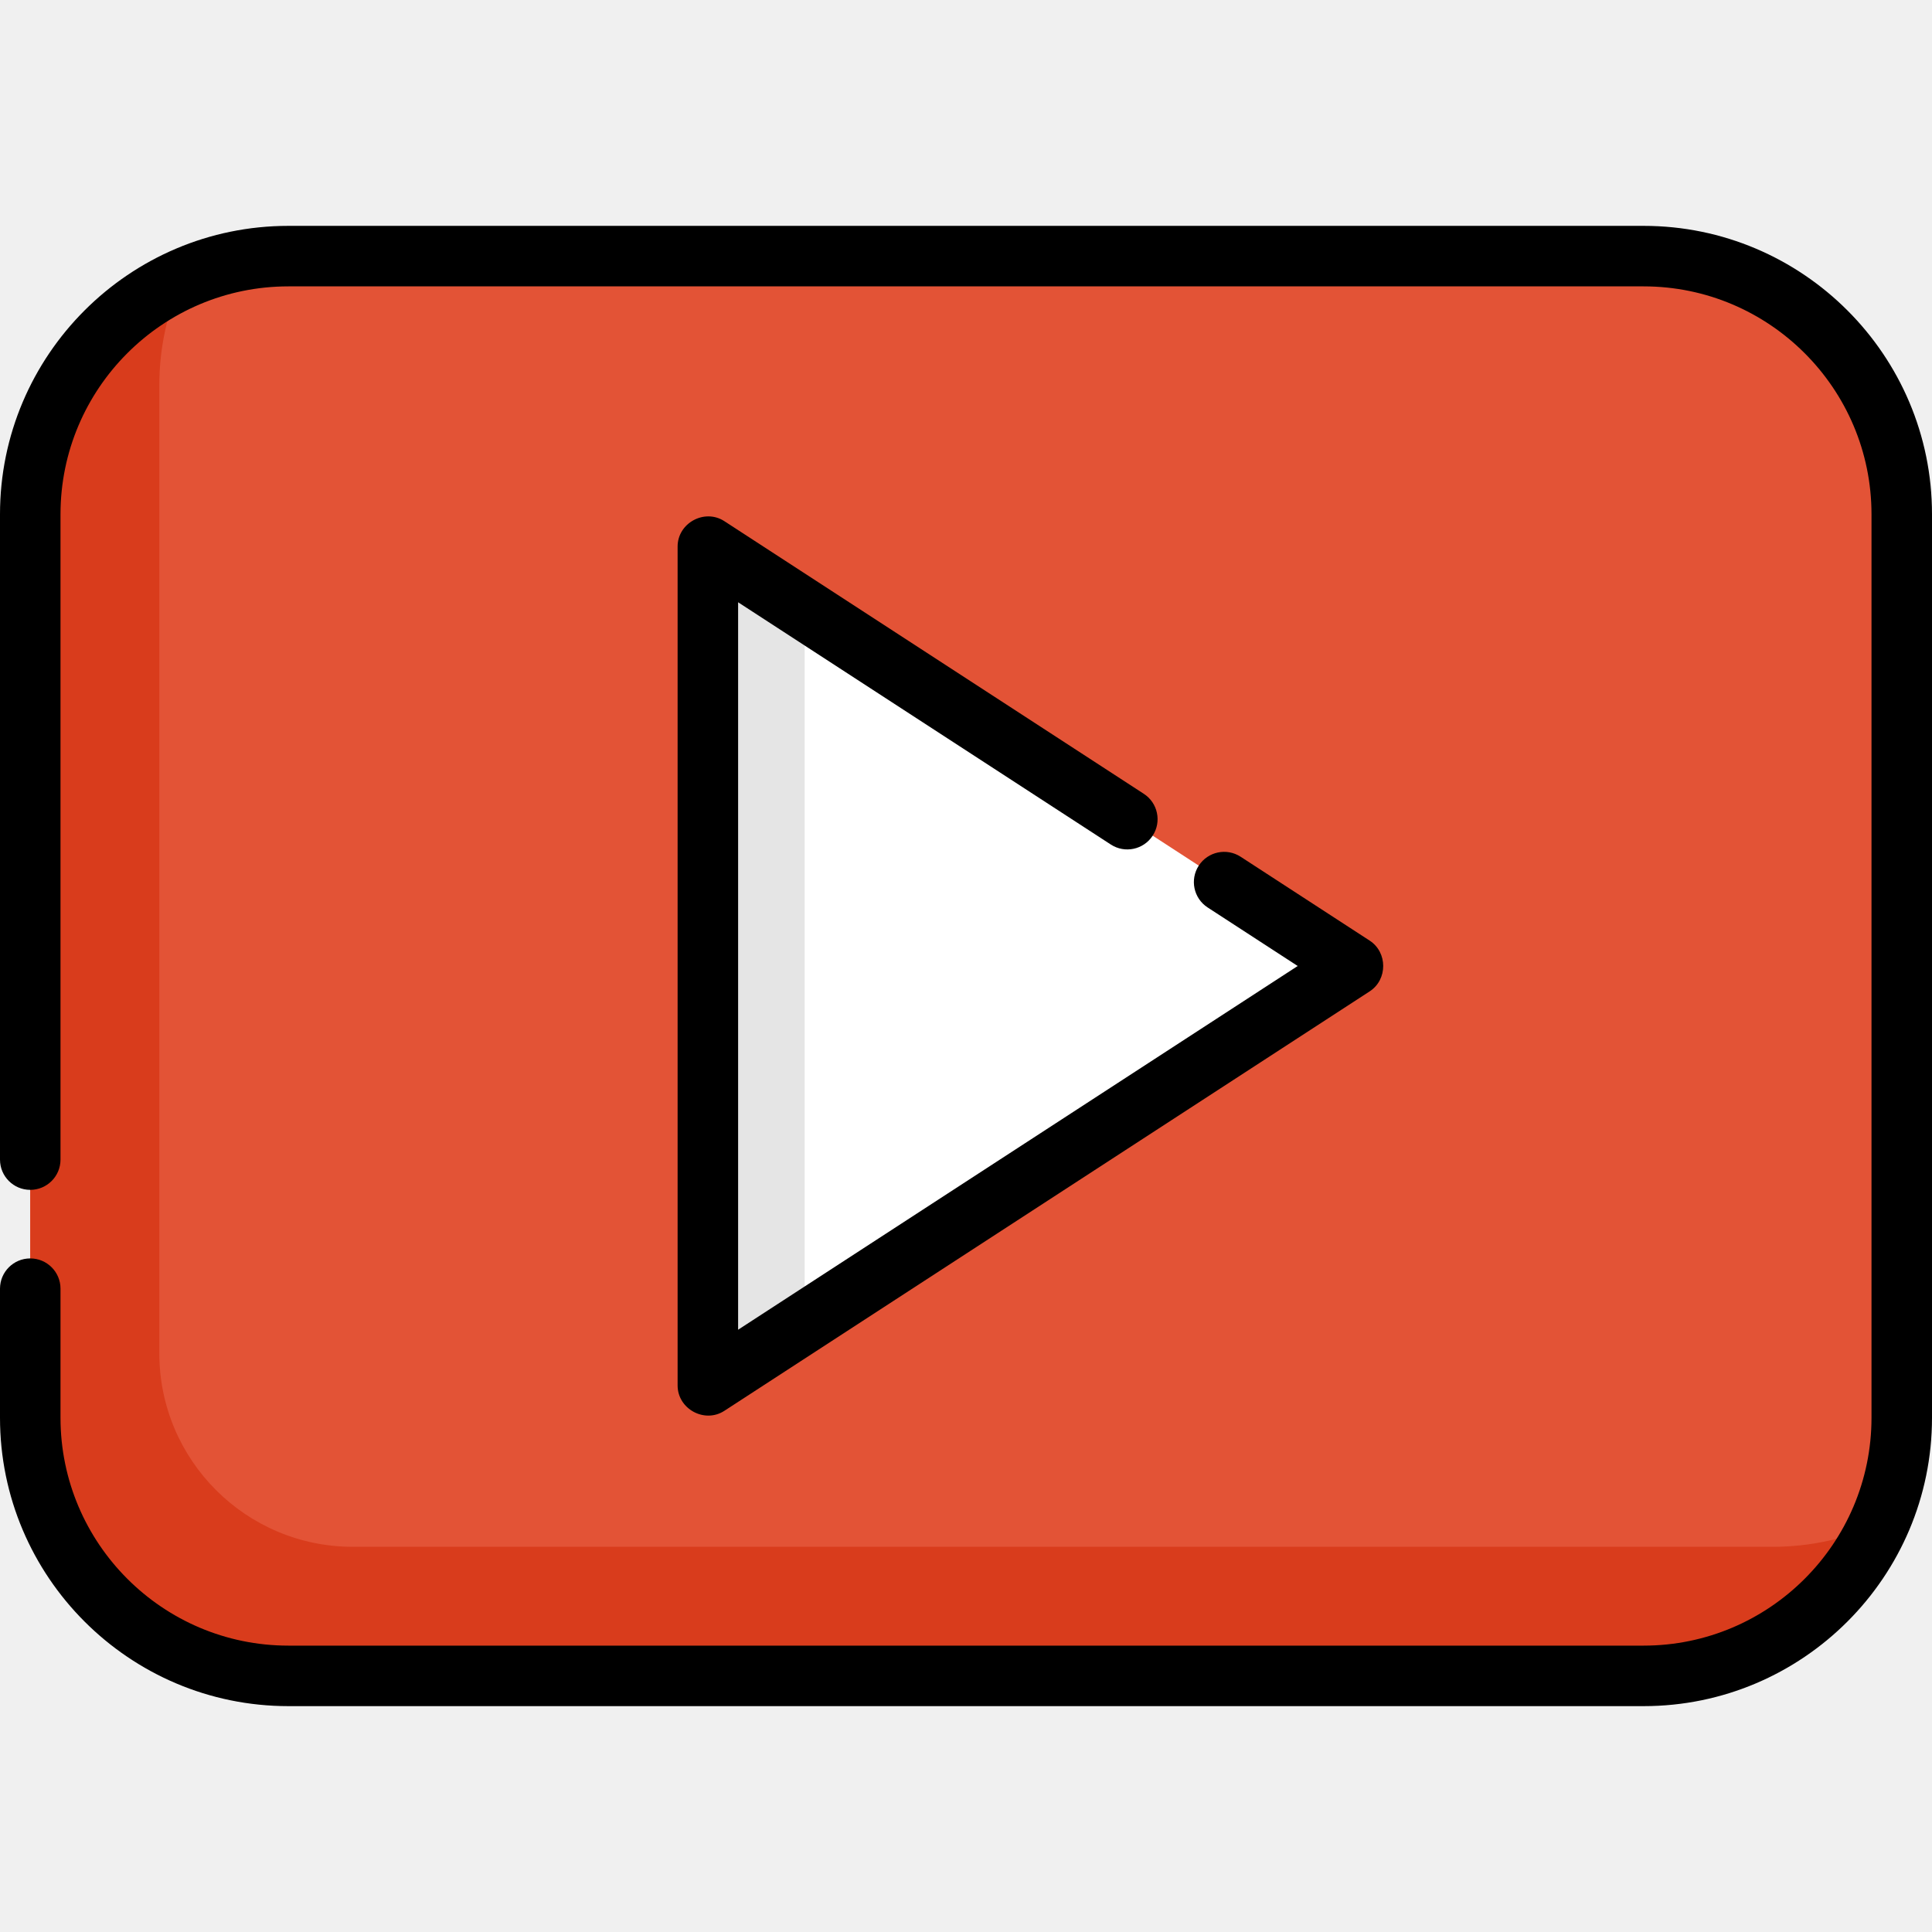
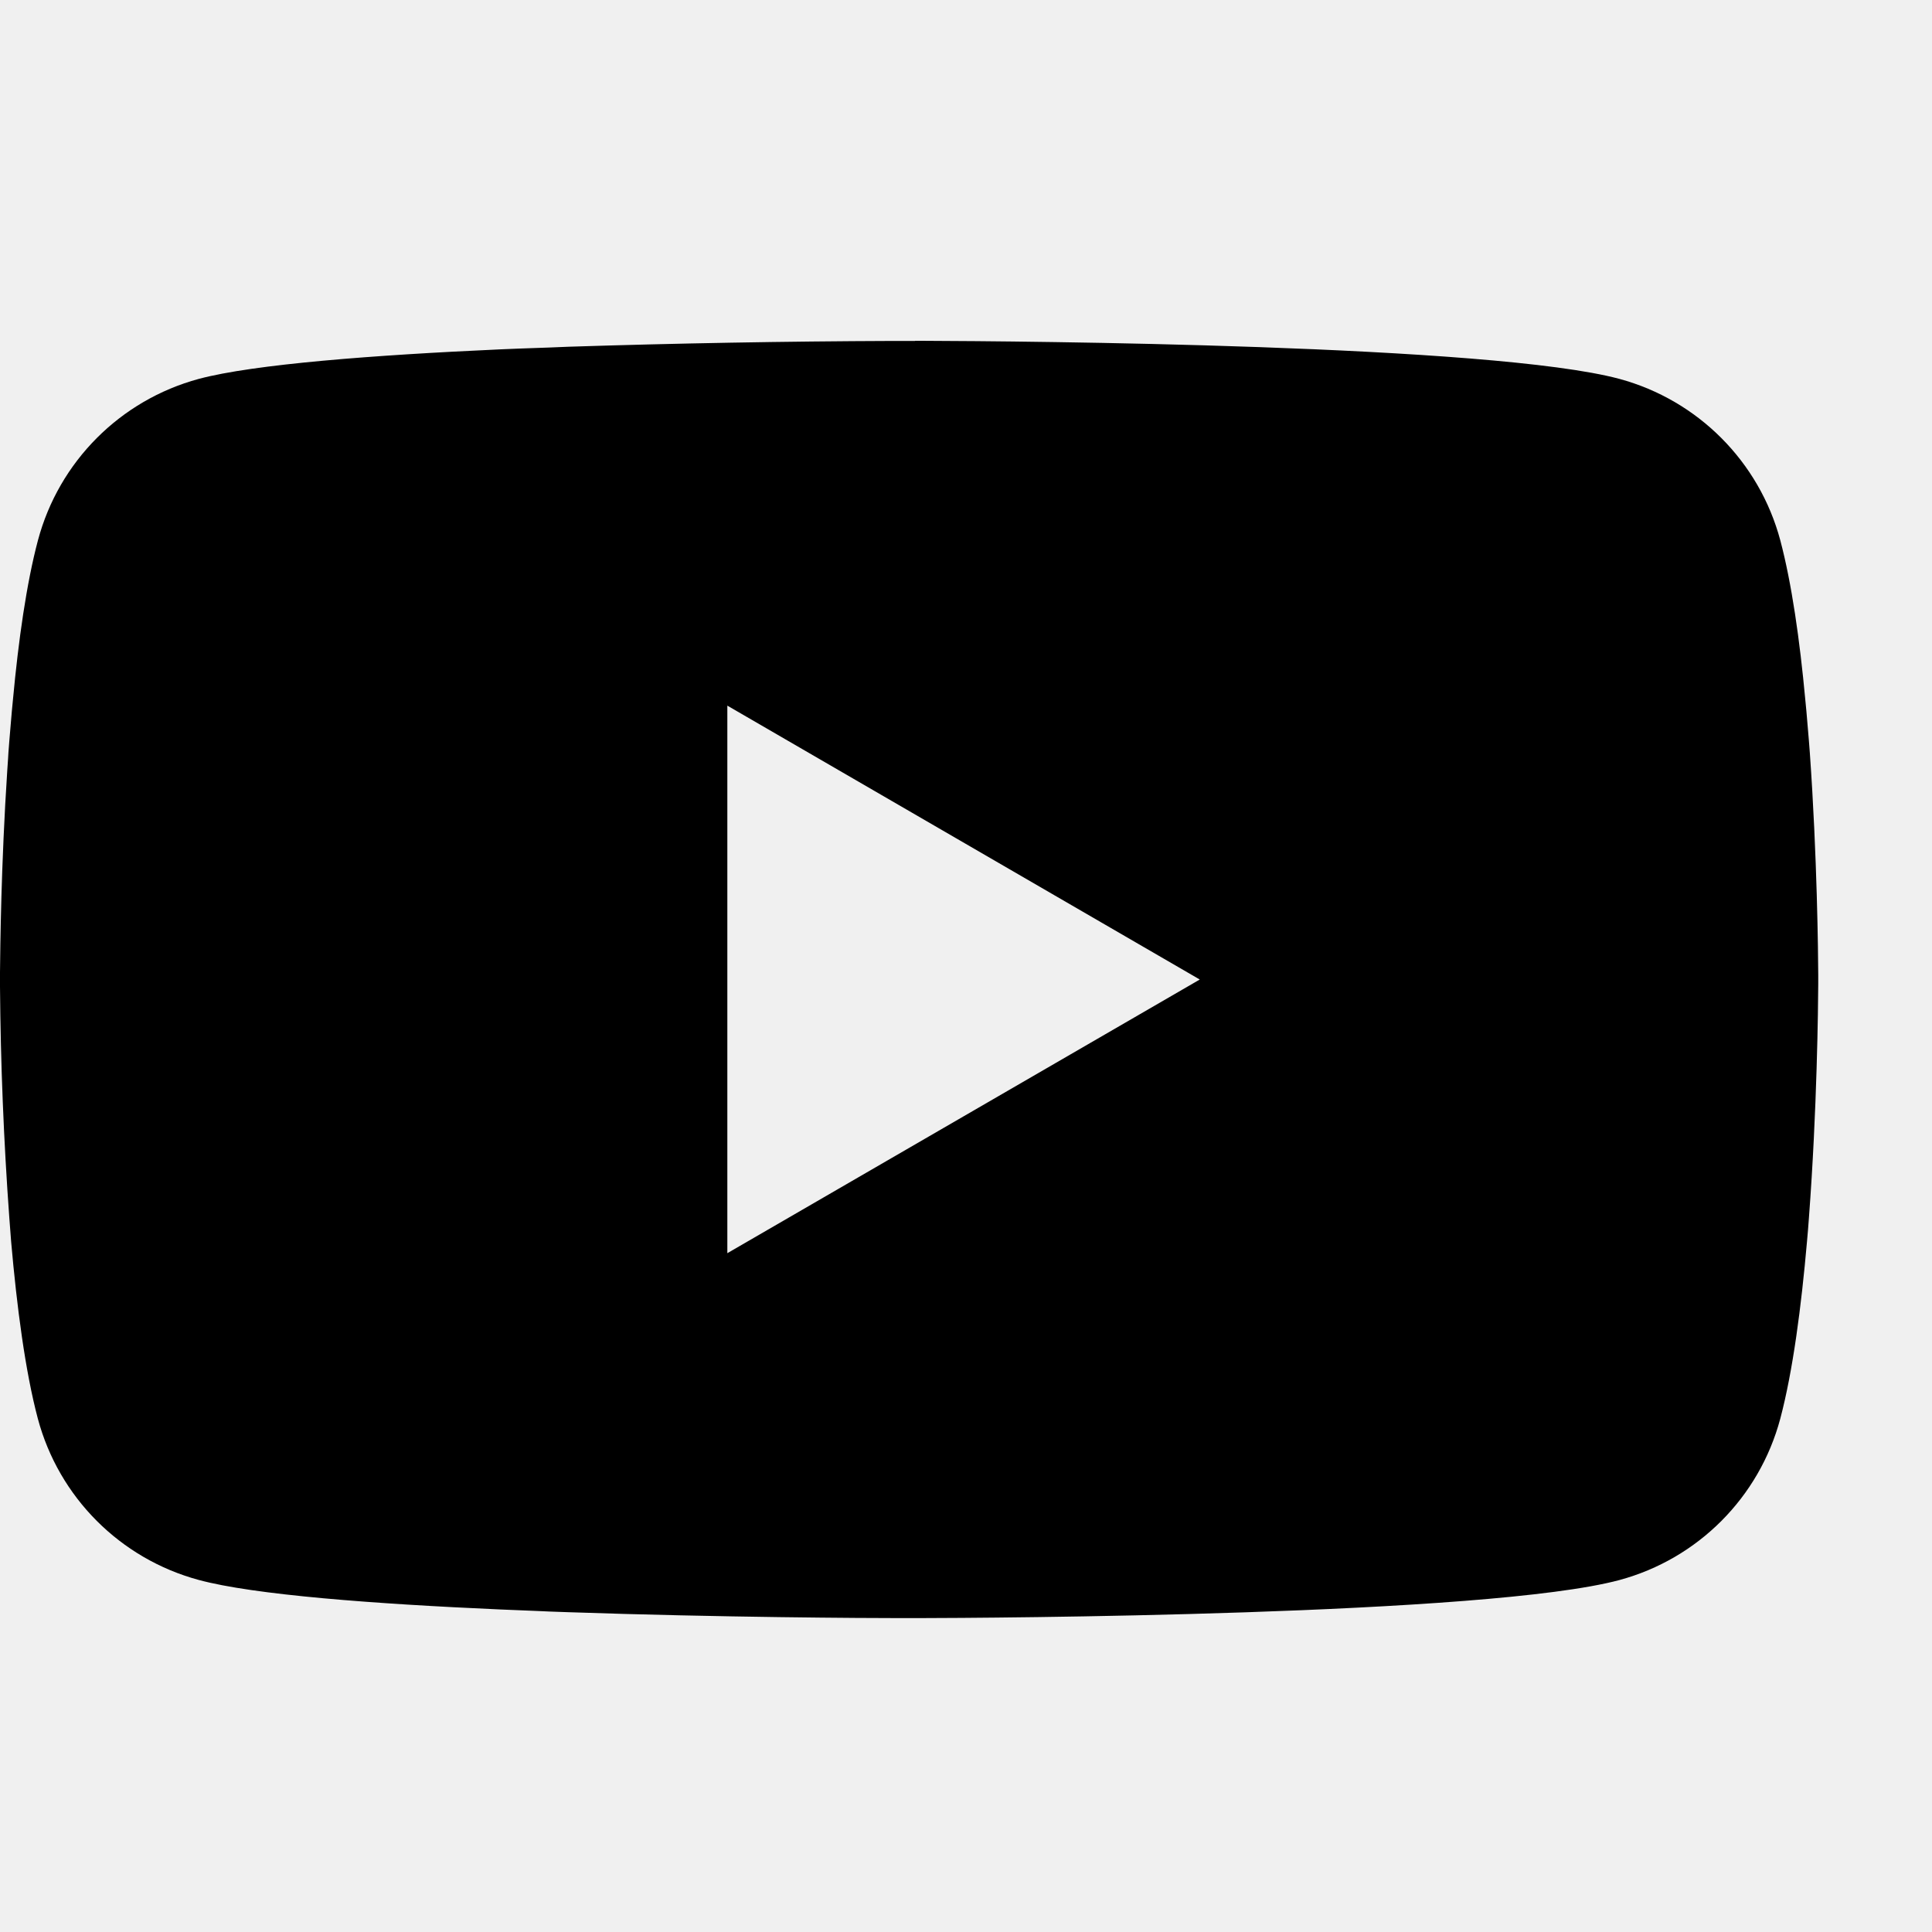
- <svg xmlns="http://www.w3.org/2000/svg" height="24px" width="24px" version="1.1" id="Layer_1" viewBox="0 0 512 512" xml:space="preserve" fill="#000000">
-   <g id="SVGRepo_bgCarrier" stroke-width="0" />
-   <g id="SVGRepo_tracerCarrier" stroke-linecap="round" stroke-linejoin="round" />
-   <g id="SVGRepo_iconCarrier">
-     <path style="fill:#E35336;" d="M435.574,444.125H76.426c-37.781,0-68.409-30.628-68.409-68.409V136.284 c0-37.781,30.628-68.409,68.409-68.409h359.148c37.781,0,68.409,30.628,68.409,68.409v239.432 C503.983,413.497,473.355,444.125,435.574,444.125z" />
-     <path style="fill:#D93C1C;" d="M469.779,409.921H93.528c-28.336,0-51.307-22.971-51.307-51.307V102.079 c0-10.036,2.178-19.558,6.061-28.144C24.544,84.668,8.017,108.539,8.017,136.284v239.432c0,37.781,30.628,68.409,68.409,68.409 h359.148c27.745,0,51.616-16.527,62.349-40.265C489.336,407.742,479.815,409.921,469.779,409.921z" />
-     <polygon style="fill:#FFFFFF;" points="358.614,256 187.591,367.165 187.591,144.835 " />
-     <polygon style="fill:#E5E5E5;" points="213.244,161.51 187.591,144.835 187.591,367.165 213.244,350.49 " />
-     <path d="M435.574,59.858H76.426C34.285,59.858,0,94.143,0,136.284v171.023c0,4.427,3.589,8.017,8.017,8.017s8.017-3.589,8.017-8.017 V136.284c0-33.3,27.092-60.392,60.392-60.392h359.148c33.3,0,60.392,27.092,60.392,60.392v239.432 c0,33.3-27.092,60.392-60.392,60.392H76.426c-33.3,0-60.392-27.092-60.392-60.392v-34.205c0-4.427-3.589-8.017-8.017-8.017 S0,337.084,0,341.511v34.205c0,42.141,34.285,76.426,76.426,76.426h359.148c42.141,0,76.426-34.285,76.426-76.426V136.284 C512,94.143,477.715,59.858,435.574,59.858z" />
-     <path d="M294.386,223.813c3.711,2.411,8.678,1.359,11.09-2.353c2.414-3.712,1.36-8.677-2.353-11.091l-111.165-72.256 c-5.24-3.407-12.384,0.491-12.384,6.721v222.33c0,6.226,7.142,10.131,12.385,6.721l171.023-111.165 c4.779-3.106,4.778-10.336,0-13.443l-34.205-22.233c-3.712-2.412-8.677-1.359-11.091,2.353c-2.412,3.712-1.36,8.677,2.353,11.091 l23.864,15.511l-148.296,96.394V159.607L294.386,223.813z" />
-   </g>
+ <svg class="{{ with .class }}{{ . }} {{ end }}icon icon-youtube" width="24" height="24" viewBox="0 0 17 15">
+   <path d="M8.051 1.999h.089c.822.003 4.987.033 6.11.335a2.01 2.01 0 0 1 1.415 1.42c.101.38.172.883.22 1.402l.01.104.022.26.008.104c.065.914.073 1.77.074 1.957v.075c-.001.194-.01 1.108-.082 2.06l-.008.105-.009.104c-.05.572-.124 1.14-.235 1.558a2.007 2.007 0 0 1-1.415 1.42c-1.16.312-5.569.334-6.18.335h-.142c-.309 0-1.587-.006-2.927-.052l-.17-.006-.087-.004-.171-.007-.171-.007c-1.11-.049-2.167-.128-2.654-.26a2.007 2.007 0 0 1-1.415-1.419c-.111-.417-.185-.986-.235-1.558L.09 9.82l-.008-.104A31.4 31.4 0 0 1 0 7.68v-.123c.002-.215.01-.958.064-1.778l.007-.103.003-.052.008-.104.022-.26.01-.104c.048-.519.119-1.023.22-1.402a2.007 2.007 0 0 1 1.415-1.42c.487-.13 1.544-.21 2.654-.26l.17-.007.172-.006.086-.003.171-.007A99.788 99.788 0 0 1 7.858 2h.193zM6.4 5.209v4.818l4.157-2.408L6.4 5.209z" />
</svg>
